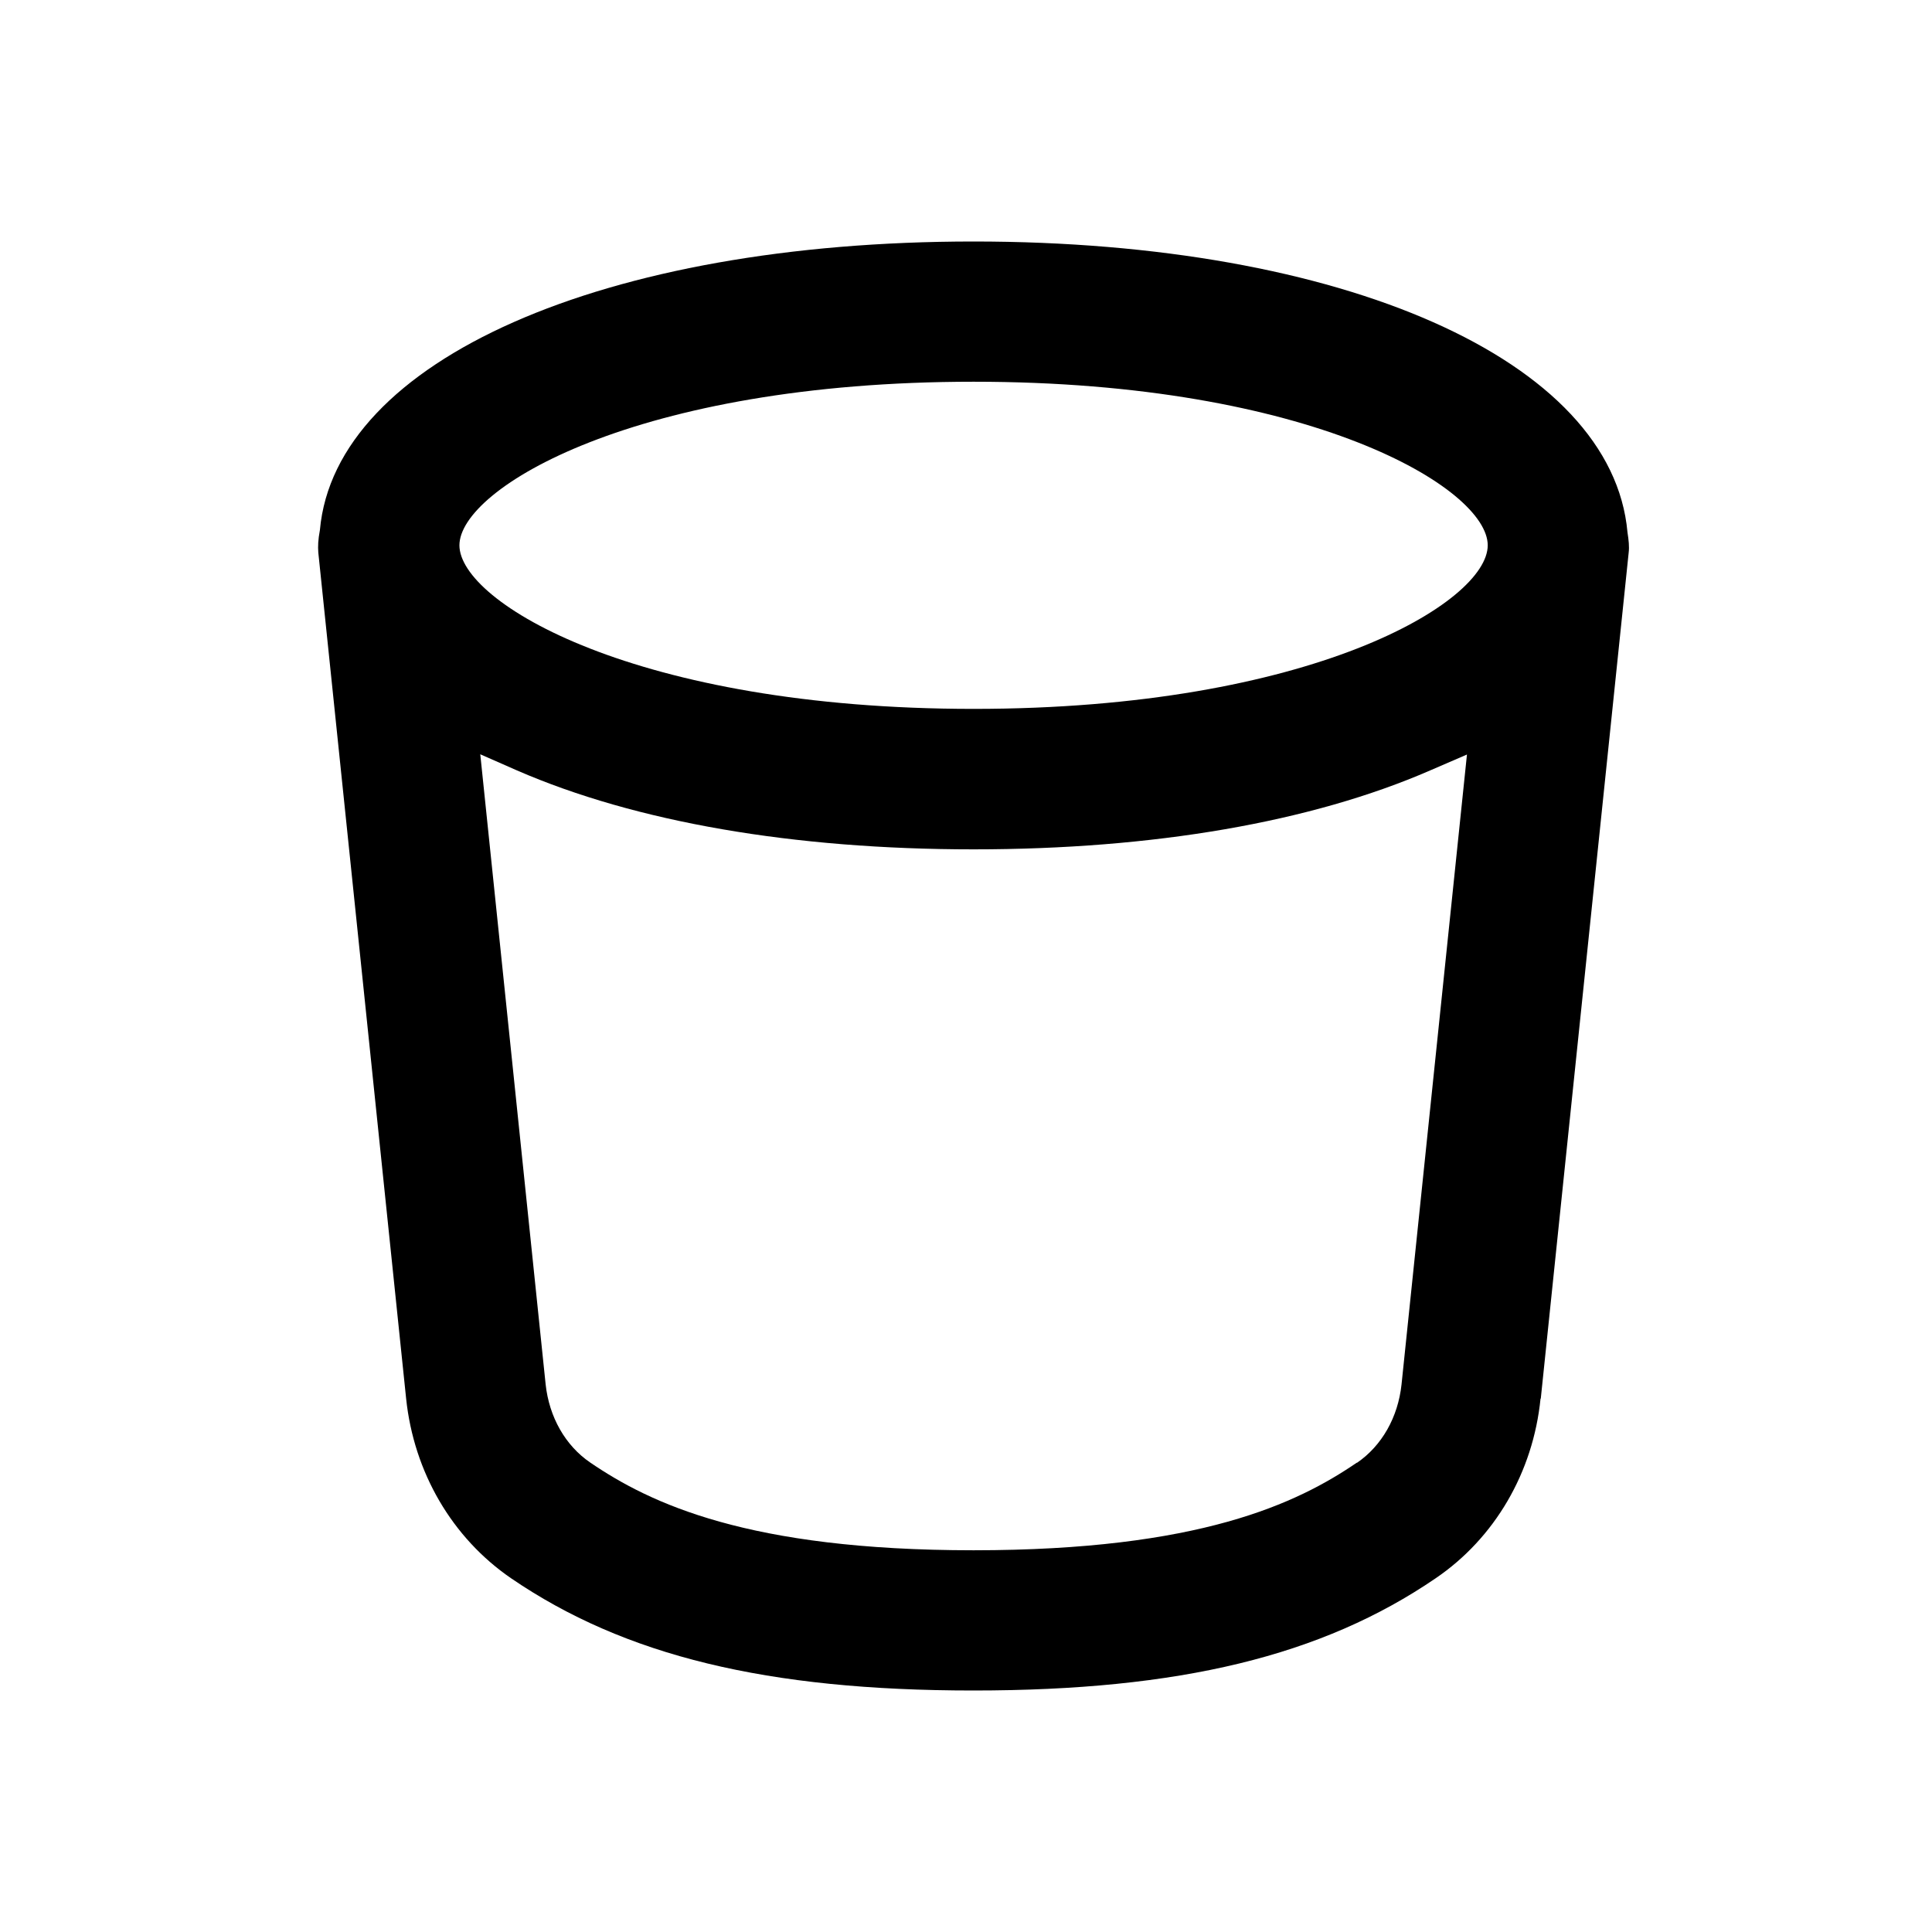
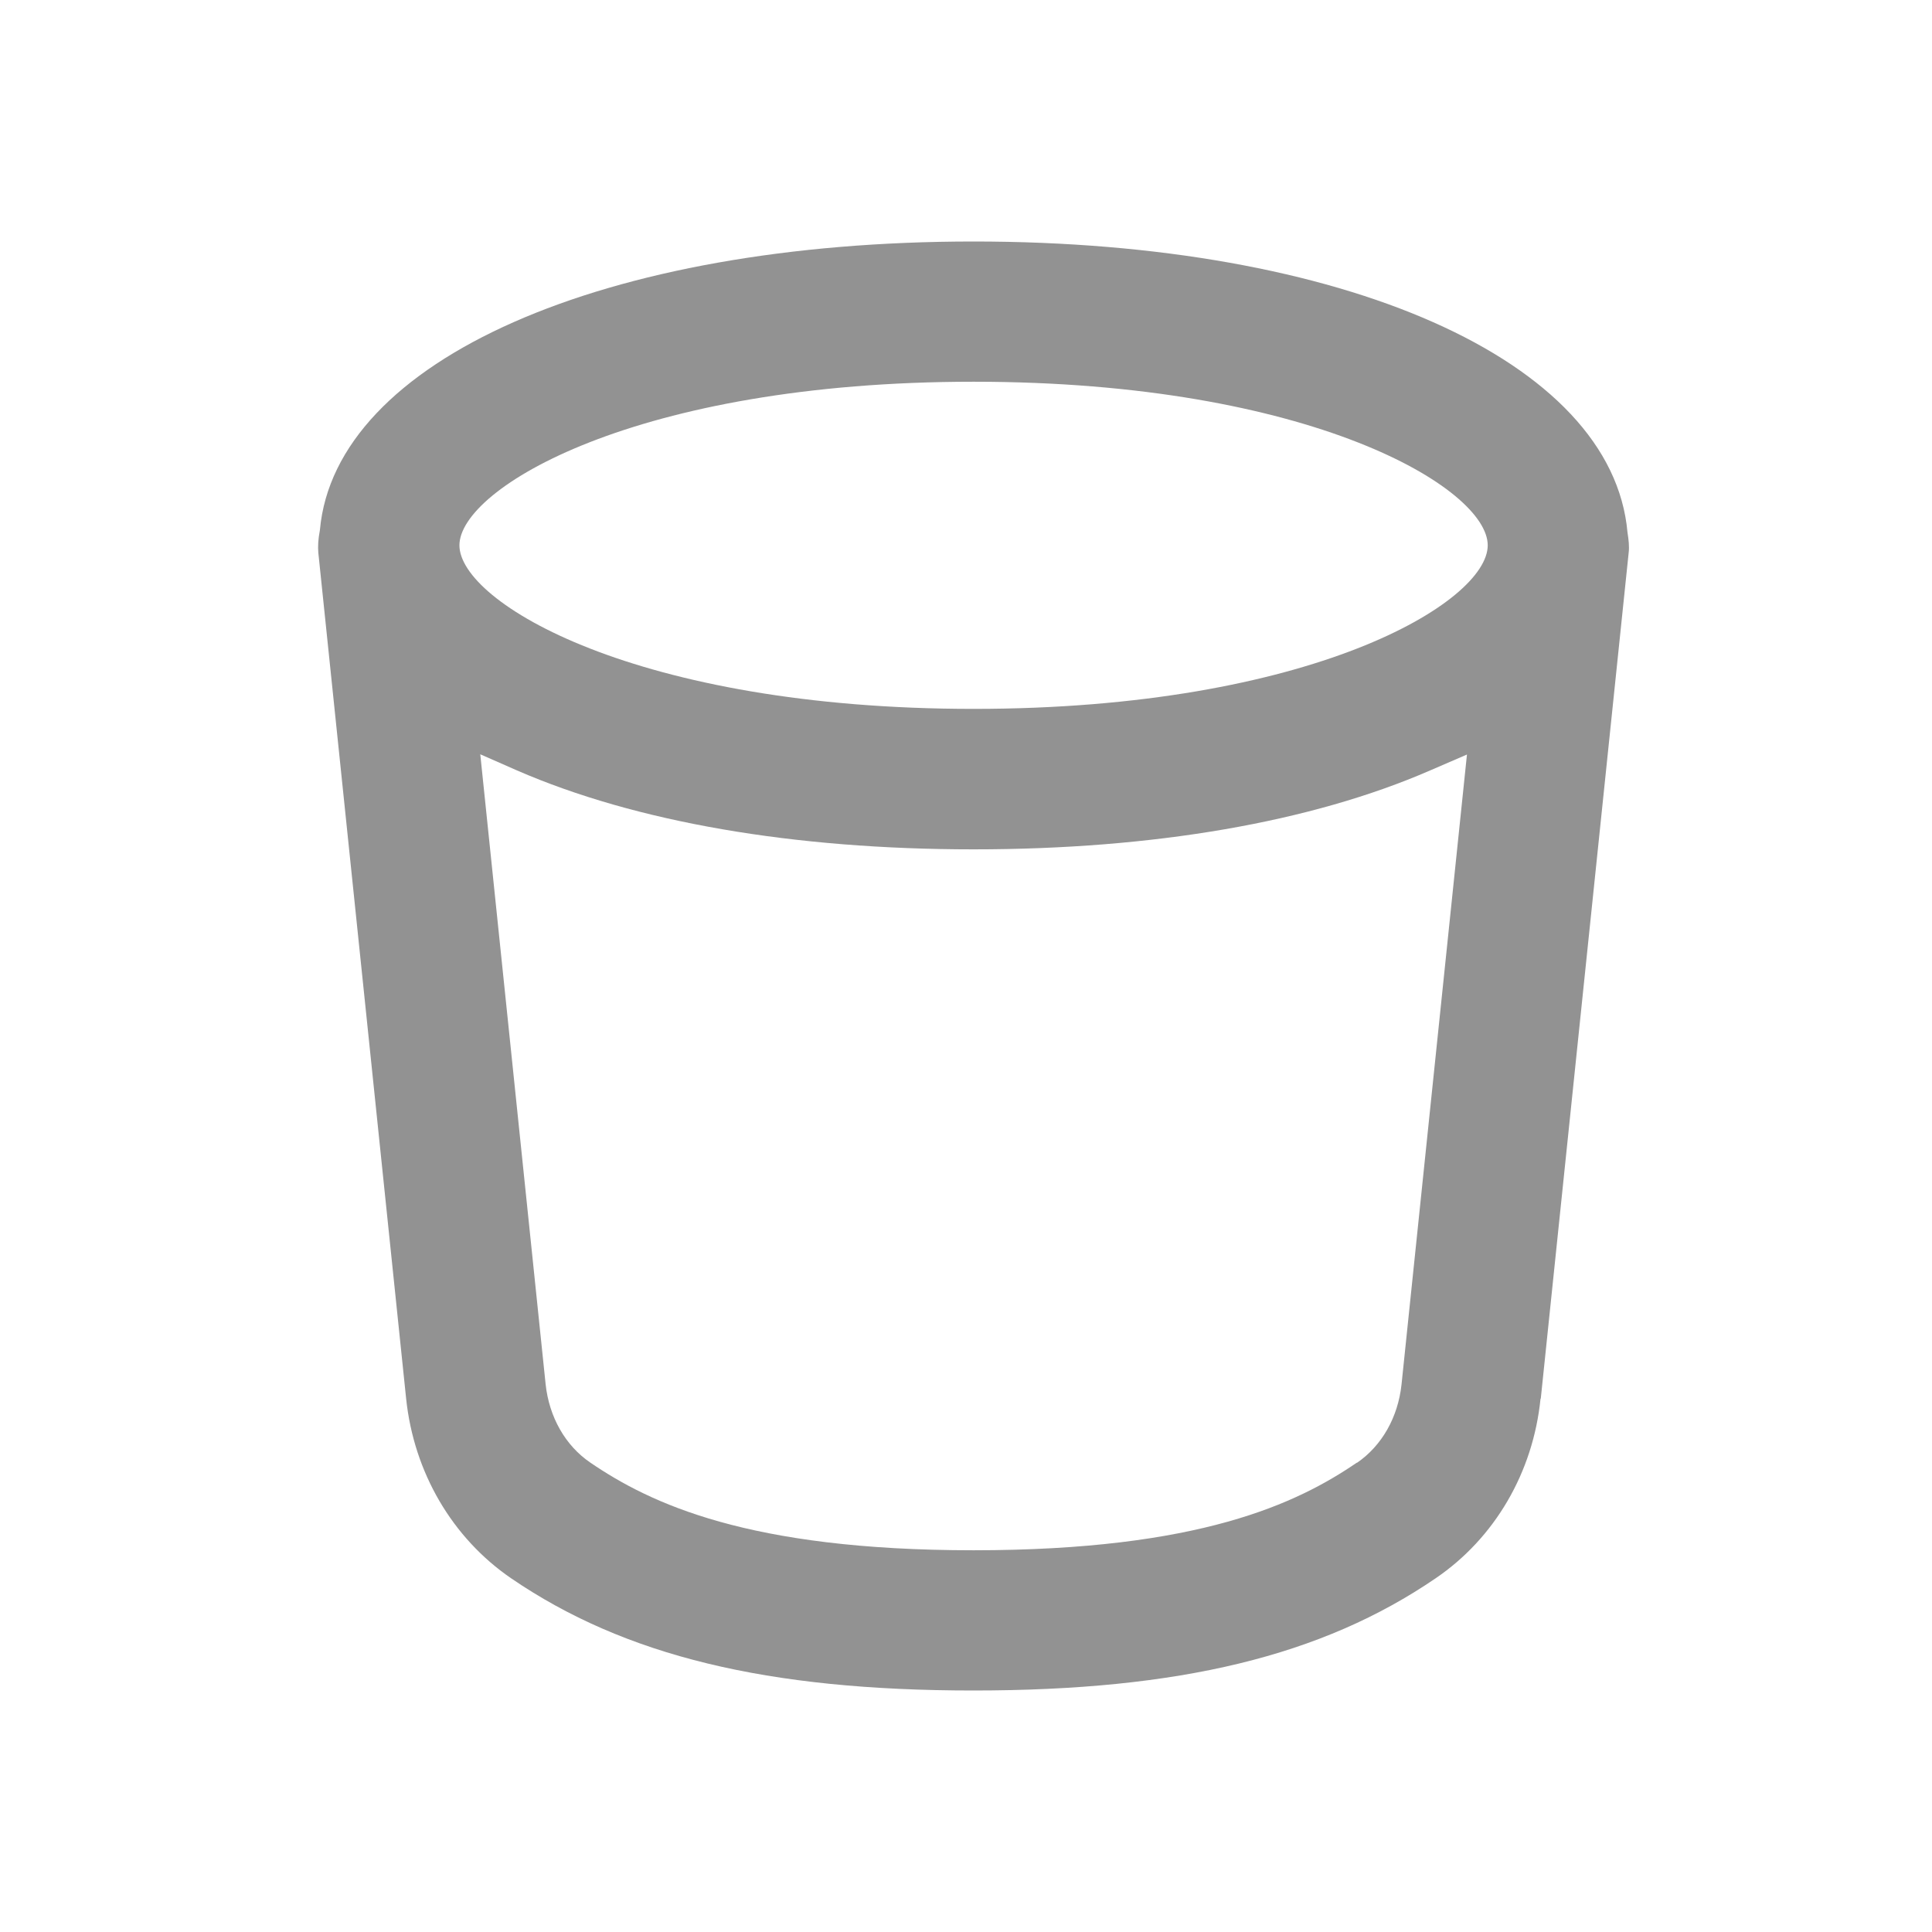
<svg xmlns="http://www.w3.org/2000/svg" width="24" height="24">
-   <path transform="translate(3.95113 3)" d="M15.189 14.374L16.281 3.864C16.29 3.789 16.281 3.71 16.266 3.612C16.075 1.472 12.736 0 8.143 0C3.55 0 0.212 1.475 0.023 3.583C-0 3.707 -0.003 3.789 0.003 3.864L1.094 14.374C1.19 15.291 1.666 16.104 2.398 16.606C3.809 17.57 5.58 18 8.14 18C10.701 18 12.472 17.57 13.883 16.606C14.617 16.107 15.094 15.291 15.186 14.374L15.189 14.374ZM1.756 3.774C1.756 3.066 3.951 1.742 8.143 1.742C12.335 1.742 14.53 3.066 14.53 3.774C14.53 4.483 12.335 5.806 8.143 5.806C3.951 5.806 1.756 4.483 1.756 3.774ZM12.905 15.169C12.161 15.677 10.948 16.258 8.143 16.258C5.339 16.258 4.125 15.675 3.382 15.169C3.071 14.957 2.871 14.603 2.827 14.197L2.015 6.37L2.47 6.57C3.945 7.212 5.908 7.551 8.143 7.551C10.379 7.551 12.341 7.212 13.816 6.57L14.272 6.373L13.459 14.2C13.415 14.606 13.215 14.96 12.905 15.172L12.905 15.169Z" />
+   <path fill="#929292" transform="translate(3.95113 3)" d="M15.189 14.374L16.281 3.864C16.29 3.789 16.281 3.71 16.266 3.612C16.075 1.472 12.736 0 8.143 0C3.55 0 0.212 1.475 0.023 3.583C-0 3.707 -0.003 3.789 0.003 3.864L1.094 14.374C1.19 15.291 1.666 16.104 2.398 16.606C3.809 17.57 5.58 18 8.14 18C10.701 18 12.472 17.57 13.883 16.606C14.617 16.107 15.094 15.291 15.186 14.374L15.189 14.374ZM1.756 3.774C1.756 3.066 3.951 1.742 8.143 1.742C12.335 1.742 14.53 3.066 14.53 3.774C14.53 4.483 12.335 5.806 8.143 5.806C3.951 5.806 1.756 4.483 1.756 3.774ZM12.905 15.169C12.161 15.677 10.948 16.258 8.143 16.258C5.339 16.258 4.125 15.675 3.382 15.169C3.071 14.957 2.871 14.603 2.827 14.197L2.015 6.37L2.47 6.57C3.945 7.212 5.908 7.551 8.143 7.551C10.379 7.551 12.341 7.212 13.816 6.57L14.272 6.373L13.459 14.2C13.415 14.606 13.215 14.96 12.905 15.172L12.905 15.169Z" />
</svg>
